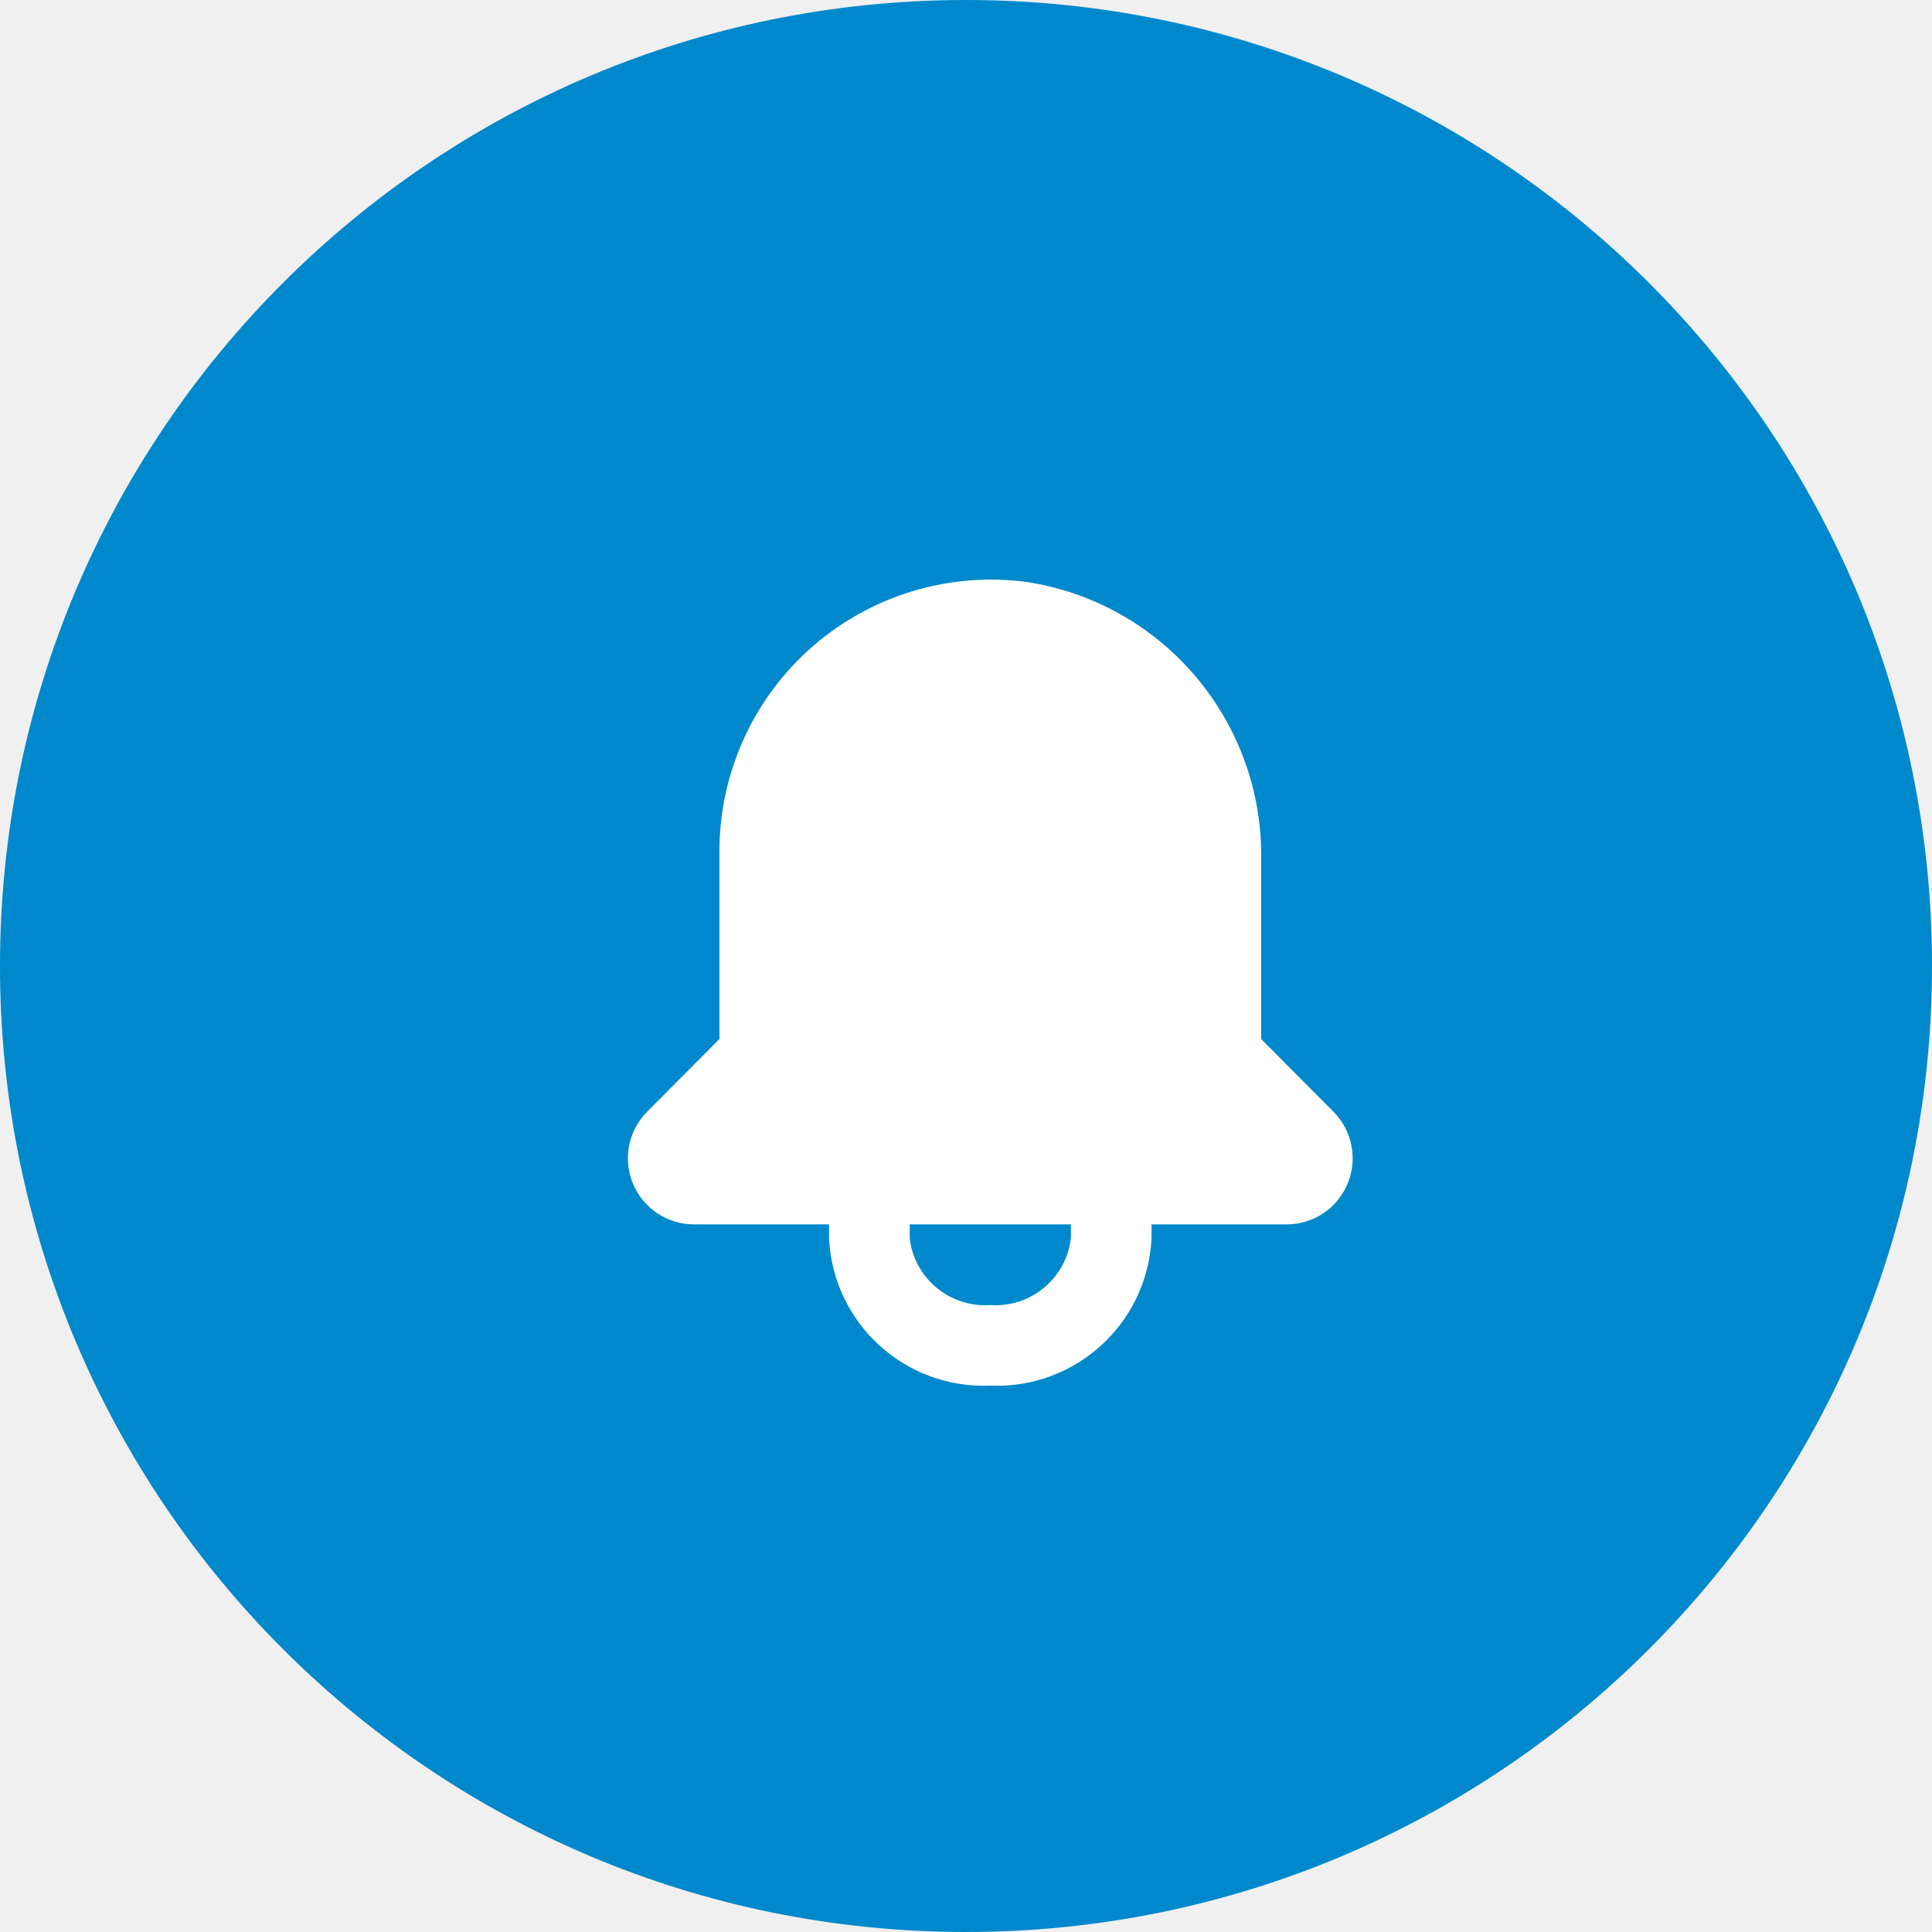
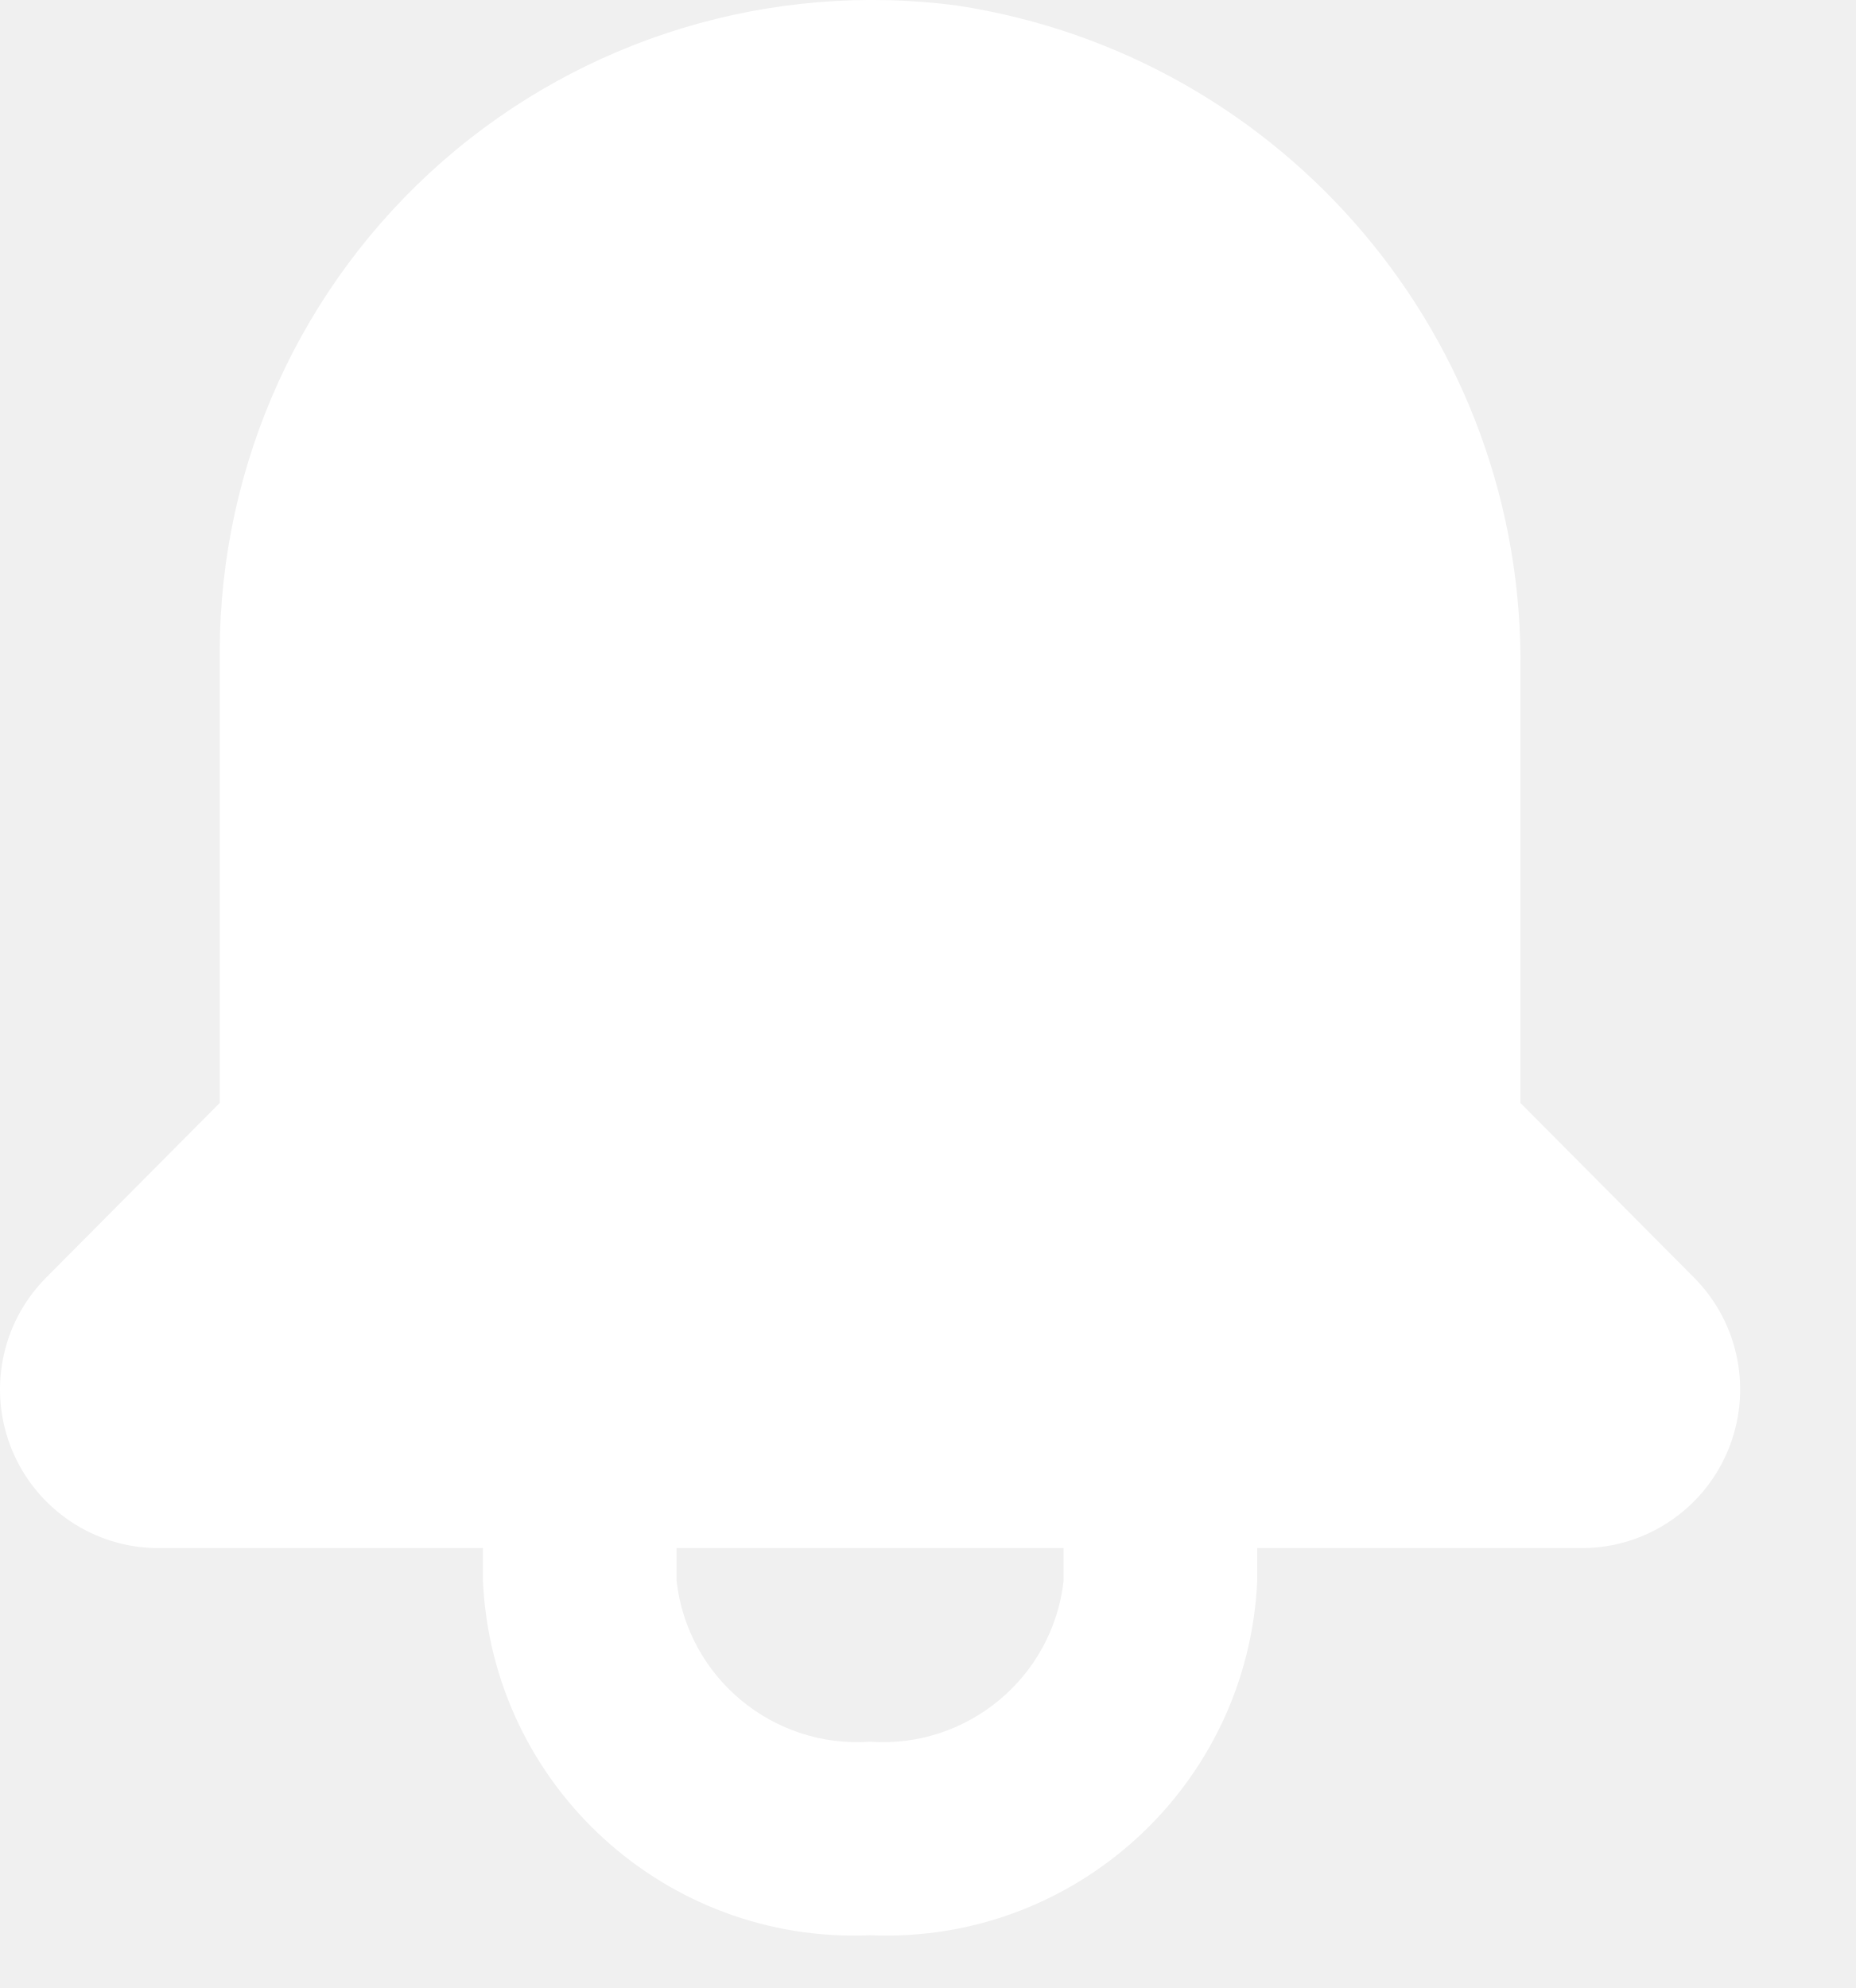
- <svg xmlns="http://www.w3.org/2000/svg" width="35" height="35" viewBox="0 0 35 35" fill="none">
-   <rect width="35" height="35" rx="17.5" fill="#0088CC" />
-   <path fill-rule="evenodd" clip-rule="evenodd" d="M22.847 18.823L24.161 20.144C24.499 20.487 24.598 20.999 24.413 21.444C24.228 21.888 23.796 22.179 23.314 22.181H20.861V22.43C20.79 23.973 19.484 25.168 17.94 25.102C16.396 25.168 15.09 23.973 15.019 22.43V22.181H12.566C12.085 22.179 11.652 21.888 11.467 21.444C11.282 20.999 11.381 20.487 11.719 20.144L13.033 18.823V15.412C13.036 13.997 13.648 12.651 14.713 11.718C15.778 10.786 17.194 10.357 18.597 10.542C21.069 10.921 22.883 13.065 22.847 15.566V18.823ZM17.94 23.642C18.673 23.693 19.316 23.159 19.4 22.43V22.181H16.48V22.43C16.564 23.159 17.207 23.693 17.94 23.642Z" fill="white" />
+ <svg xmlns="http://www.w3.org/2000/svg" width="14" height="15" viewBox="0 0 14 15" fill="none">
+   <path fill-rule="evenodd" clip-rule="evenodd" d="M11.472 8.322L12.786 9.644C13.124 9.987 13.223 10.499 13.038 10.944C12.853 11.388 12.421 11.679 11.939 11.681H9.486V11.93C9.415 13.473 8.109 14.668 6.565 14.602C5.021 14.668 3.715 13.473 3.644 11.93V11.681H1.191C0.71 11.679 0.277 11.388 0.092 10.944C-0.093 10.499 0.006 9.987 0.344 9.644L1.658 8.322V4.913C1.661 3.497 2.273 2.151 3.338 1.218C4.403 0.286 5.819 -0.143 7.222 0.042C9.694 0.421 11.508 2.565 11.472 5.066V8.322ZM6.565 13.142C7.298 13.193 7.941 12.659 8.025 11.93V11.681H5.105V11.93C5.189 12.659 5.832 13.193 6.565 13.142Z" fill="white" />
</svg>
